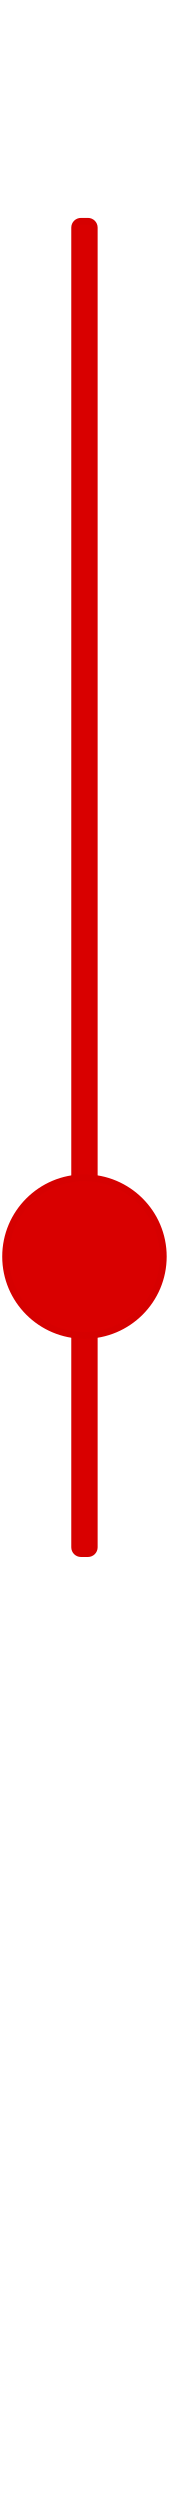
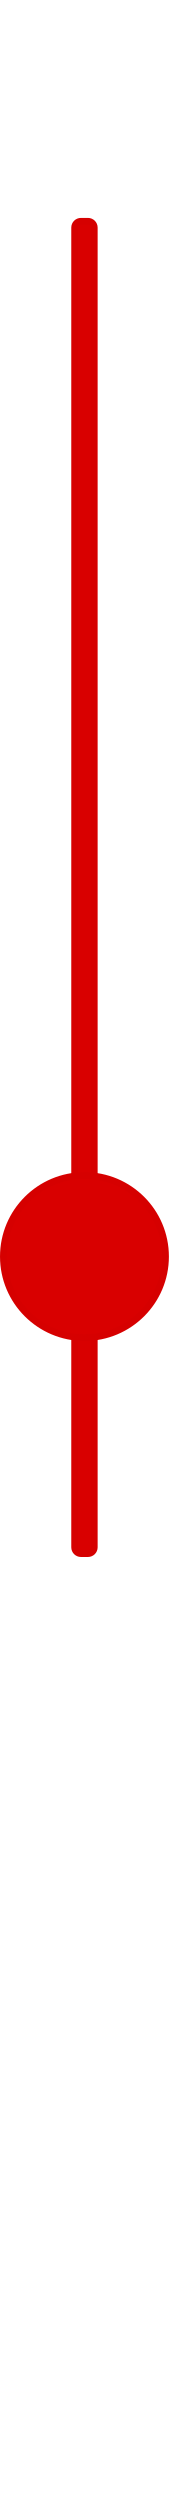
<svg xmlns="http://www.w3.org/2000/svg" id="svg3422" version="1.1" width="25" height="370" viewBox="0 0 25 370">
  <defs id="defs3426" />
  <rect style="opacity:1;fill:#d90000;fill-opacity:1;fill-rule:evenodd;stroke:#d60000;stroke-width:1px;stroke-linecap:butt;stroke-linejoin:miter;stroke-opacity:1" id="rect3432" width="2.902" height="197.185" x="11.048" y="32.75" ry="0.932" />
-   <circle style="fill:#d90000;fill-rule:evenodd;stroke:#d60000;stroke-width:1px;stroke-linecap:butt;stroke-linejoin:miter;stroke-opacity:1;fill-opacity:1;" id="path3434" cx="12.499" cy="185.973" r="11.67" />
+   <circle style="fill:#d90000;fill-opacity:1;fill-rule:evenodd;stroke:#d60000;stroke-width:1px;stroke-linecap:butt;stroke-linejoin:miter;stroke-opacity:1" id="path3434" cx="12.499" cy="185.973" r="11.998" />
</svg>
